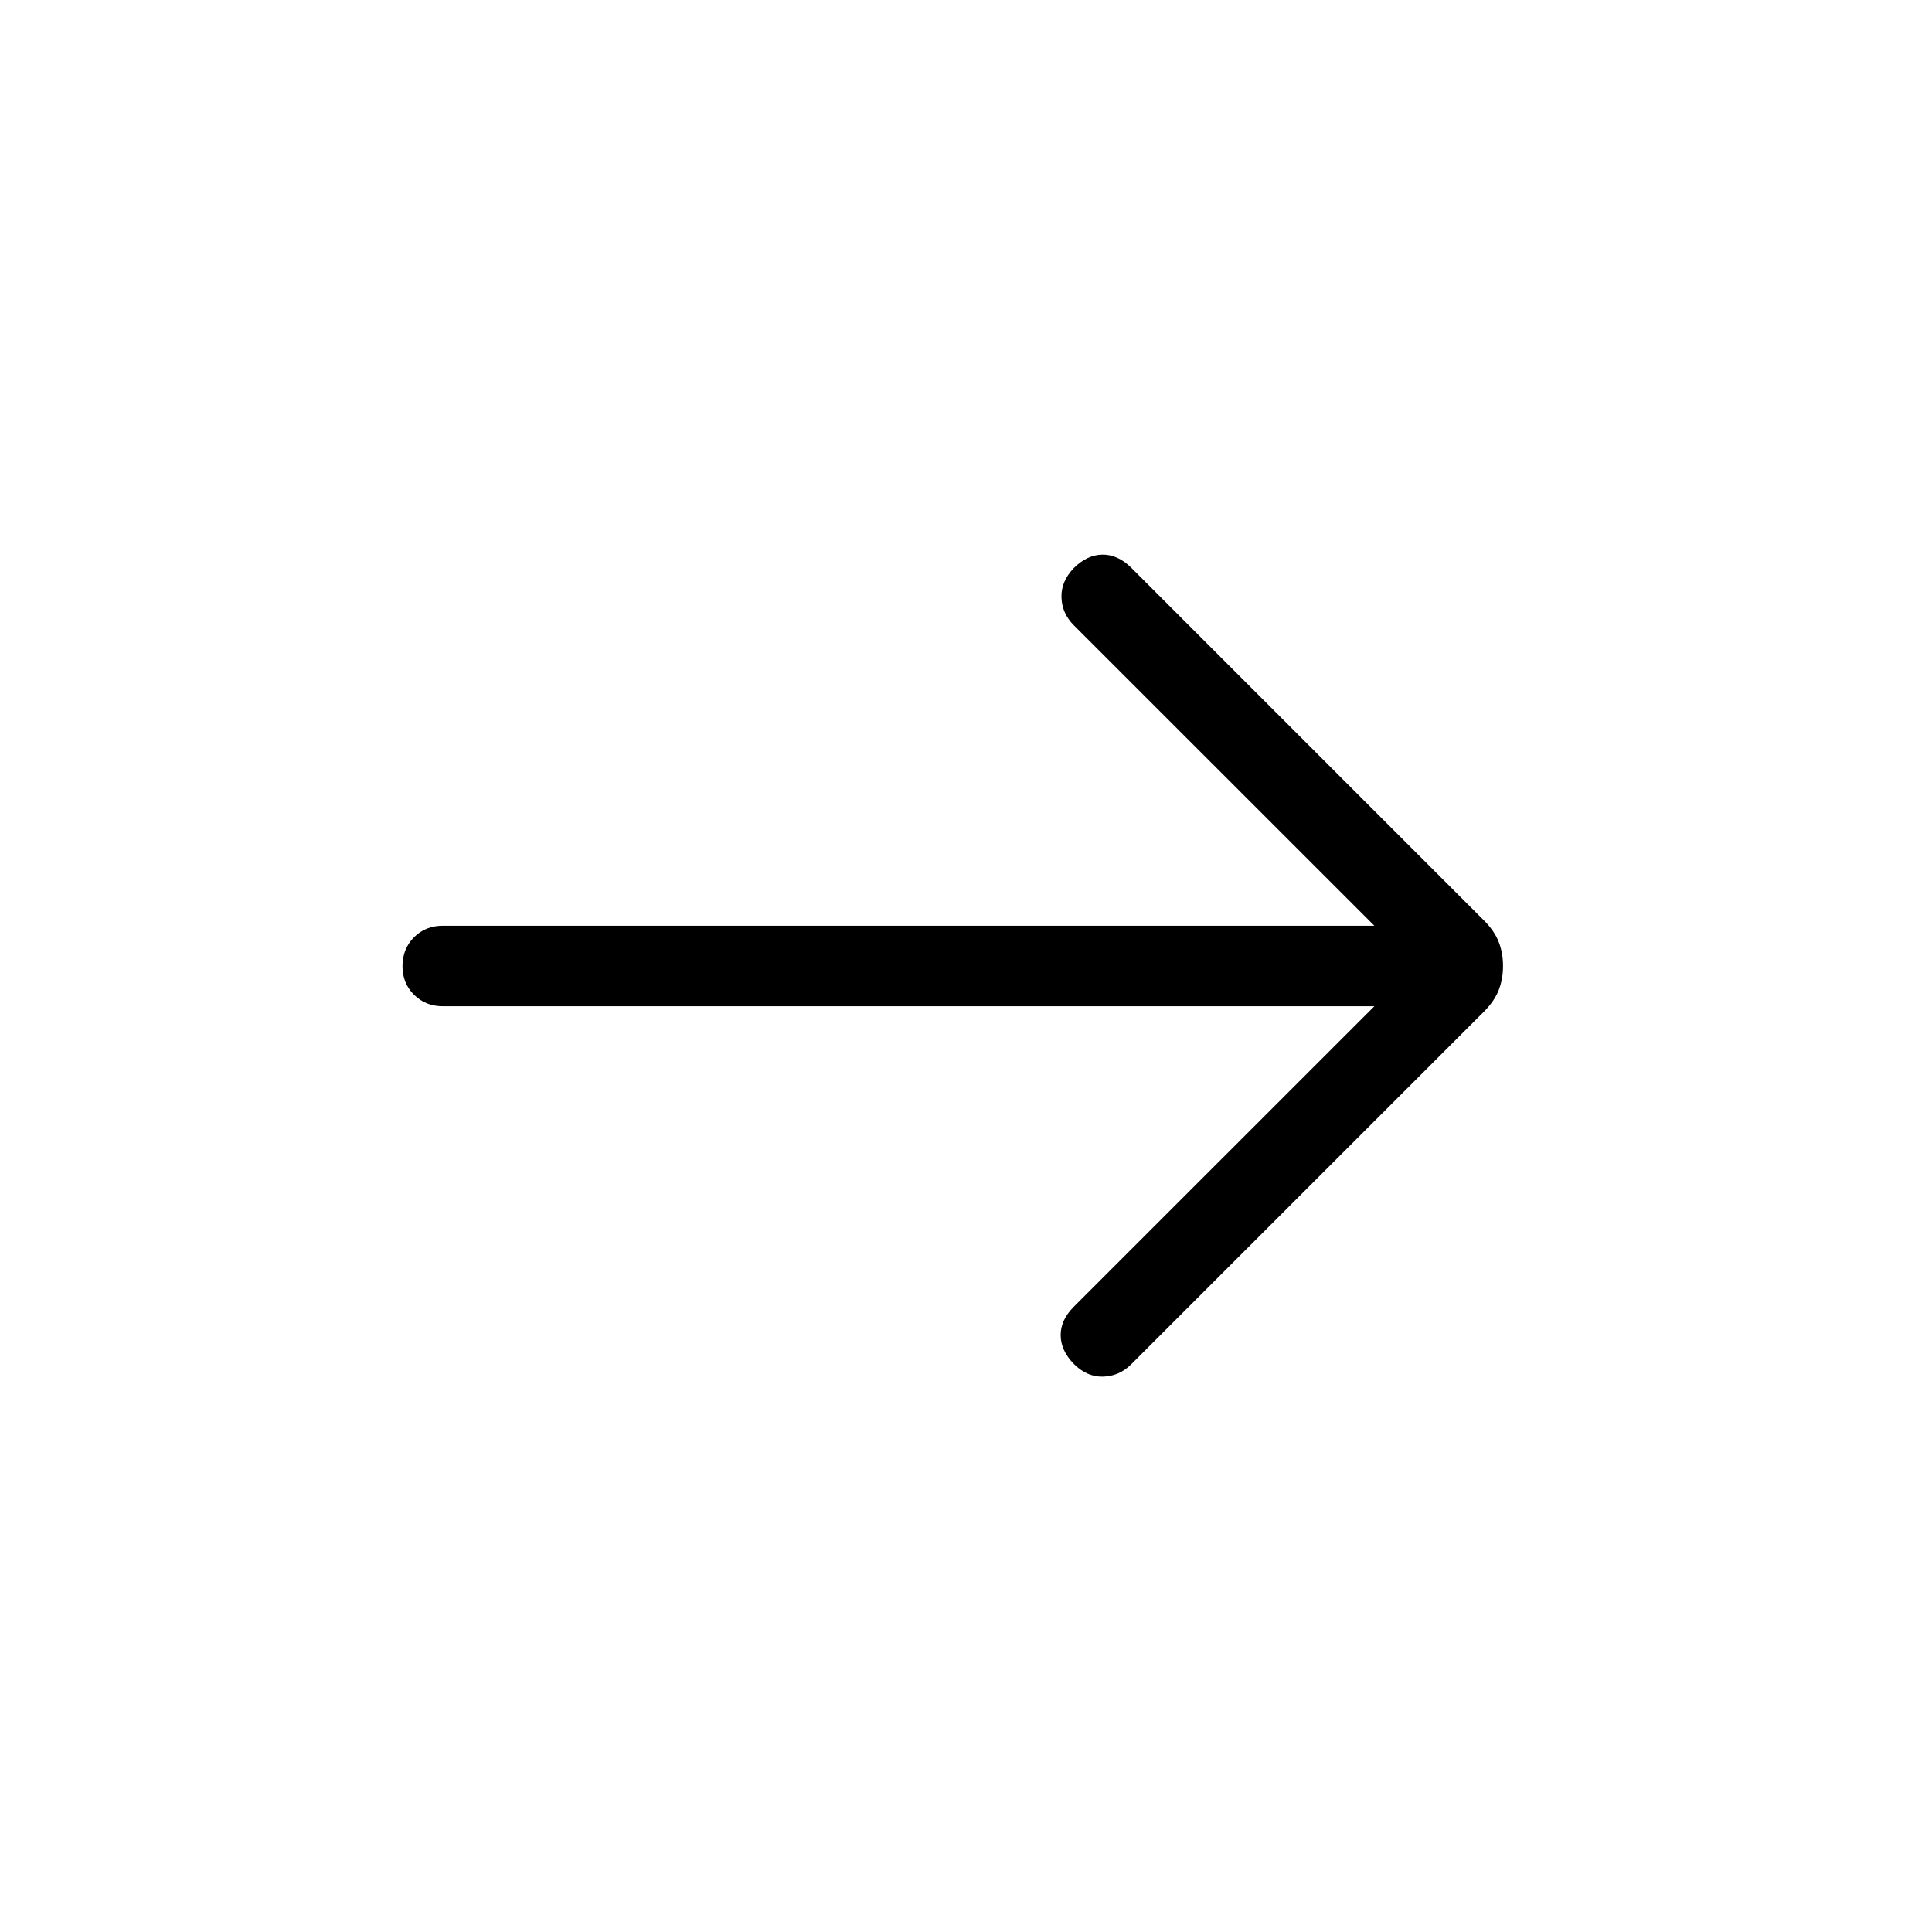
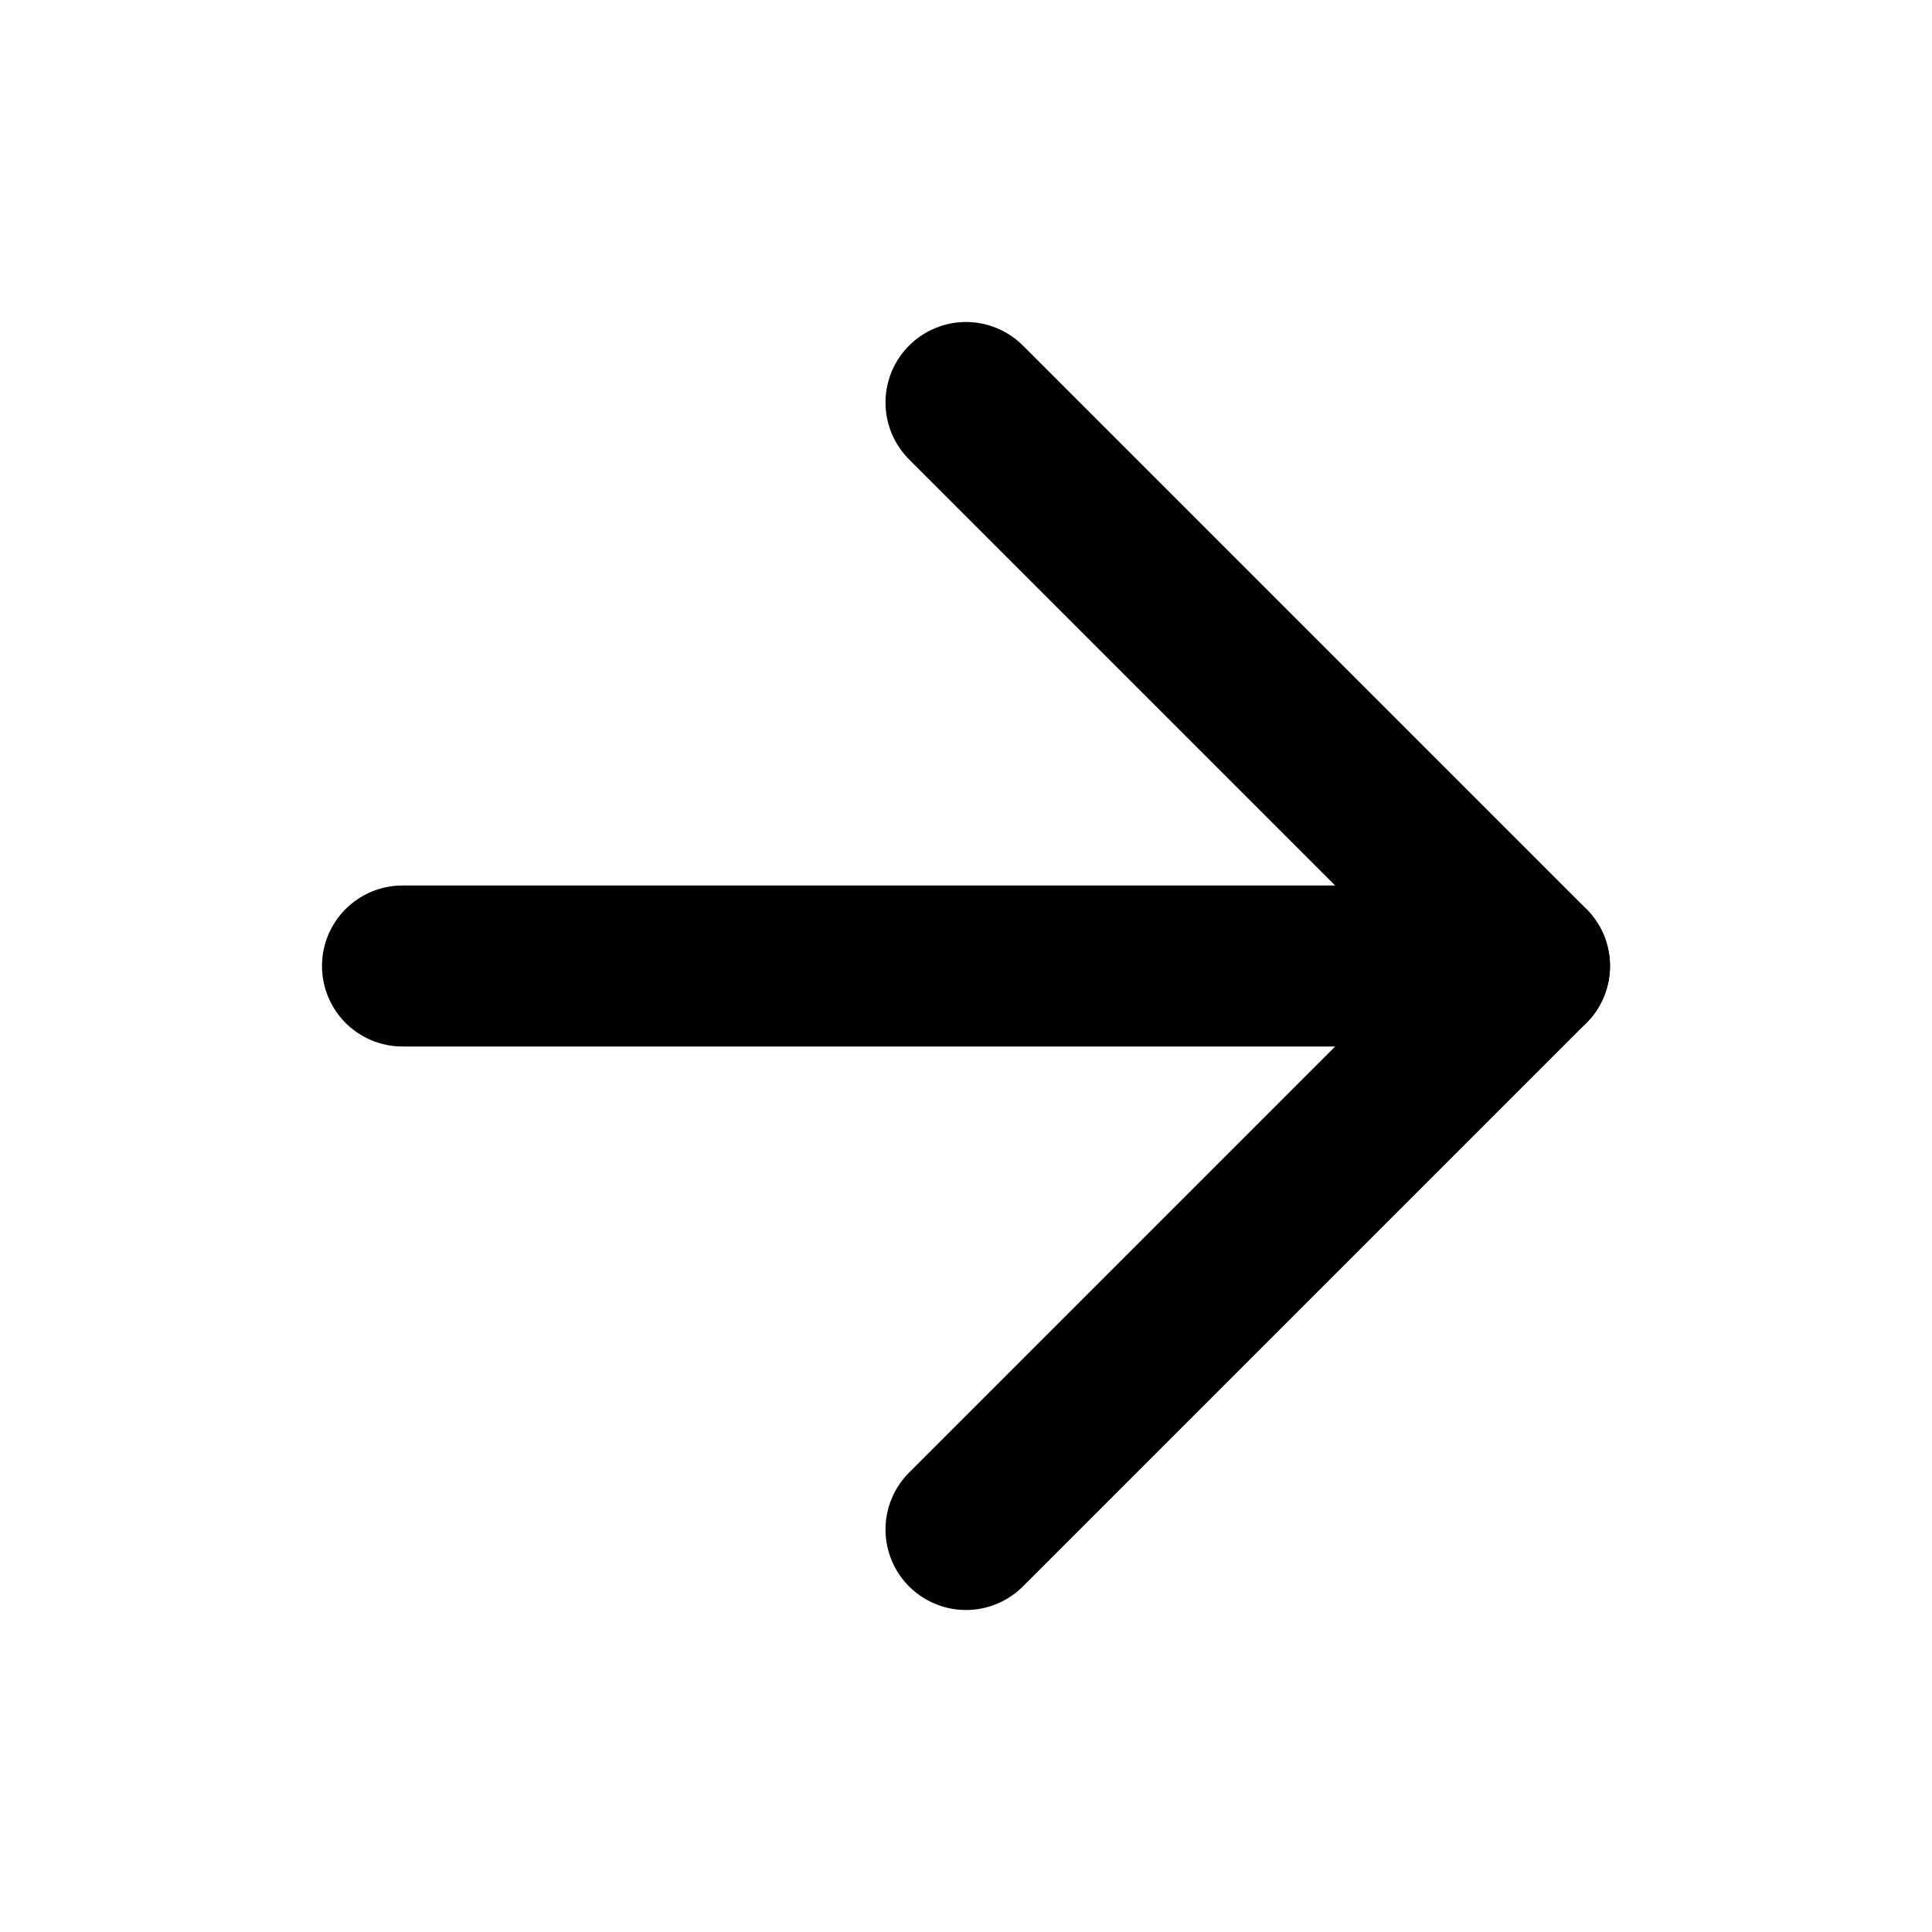
- <svg xmlns="http://www.w3.org/2000/svg" viewBox="0 0 24 24">
-   <path fill="currentColor" d="M17.073 12.5H5.5q-.213 0-.357-.143T5 12t.143-.357t.357-.143h11.573l-3.735-3.734q-.146-.147-.152-.345t.152-.363q.166-.166.357-.168t.357.162l4.383 4.383q.13.13.183.267t.053.298t-.053.298t-.183.268l-4.383 4.382q-.146.146-.347.153t-.367-.159q-.16-.165-.162-.354t.162-.354z" />
+ <svg xmlns="http://www.w3.org/2000/svg" width="24" height="24" viewBox="0 0 24 24" fill="none" stroke="currentColor" stroke-width="2" stroke-linecap="round" stroke-linejoin="round" class="lucide lucide-arrow-right preview-icon">
+   <path d="M5 12h14" />
+   <path d="m12 5 7 7-7 7" />
</svg>
